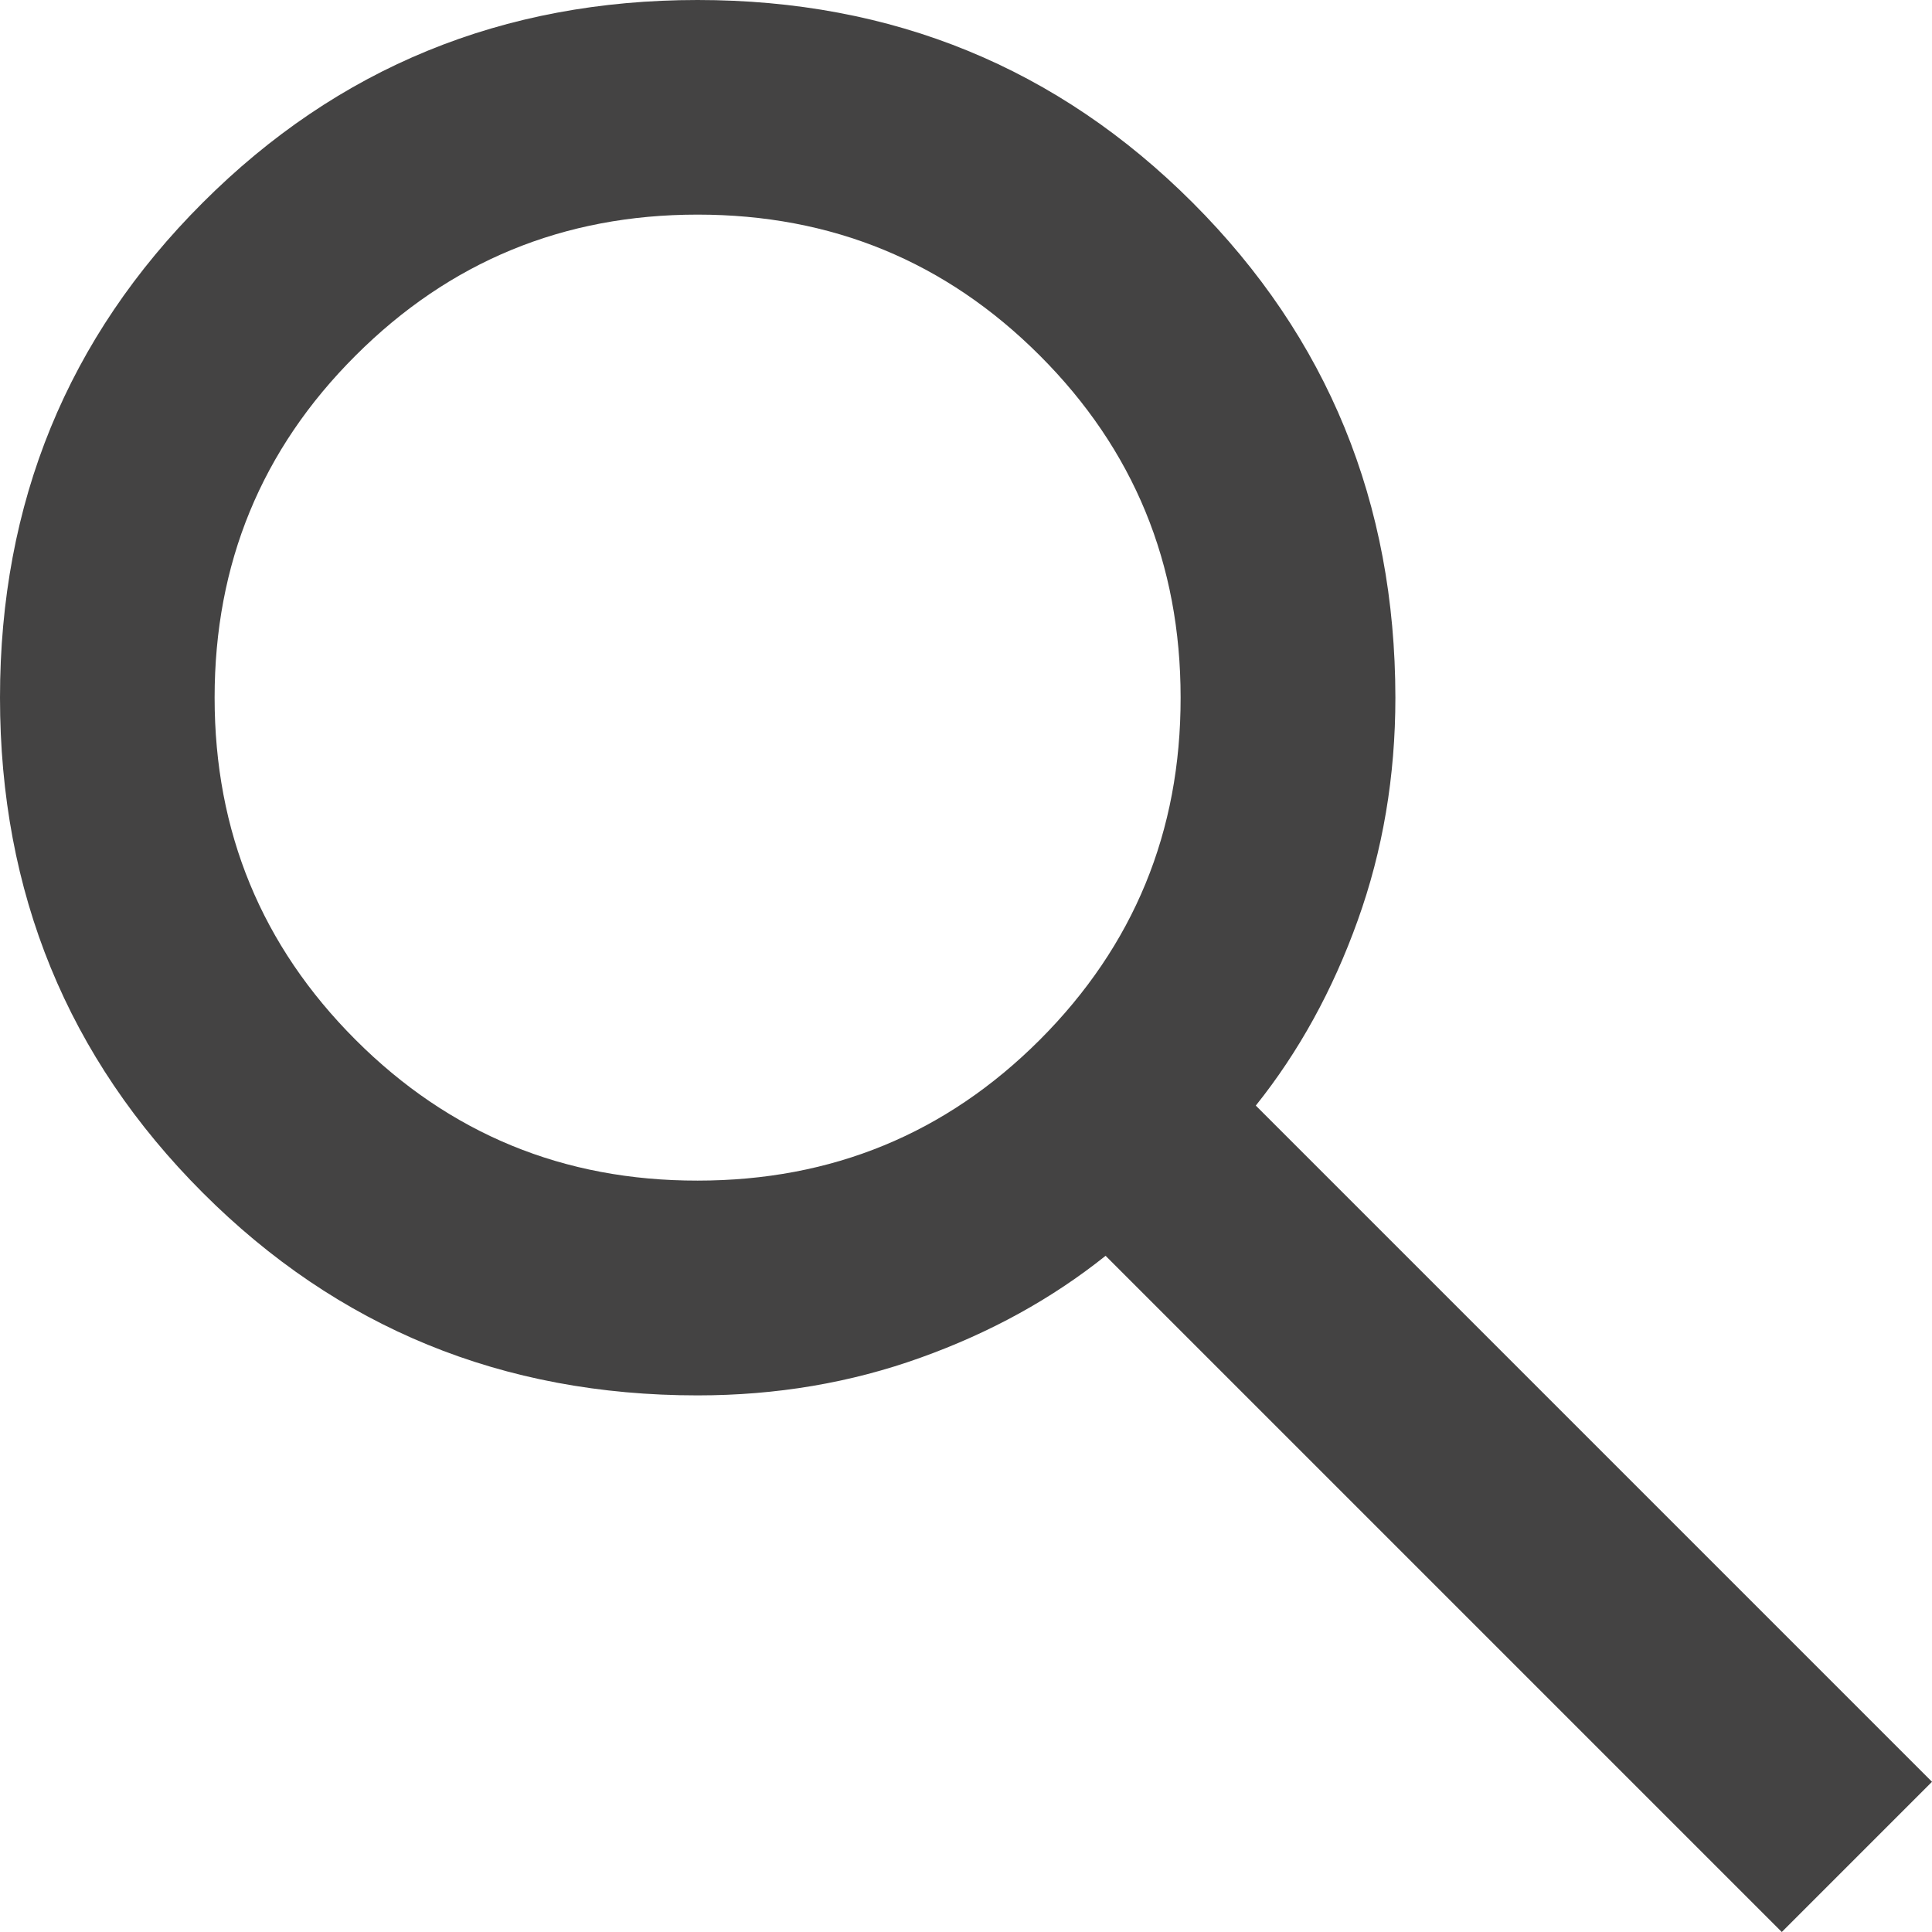
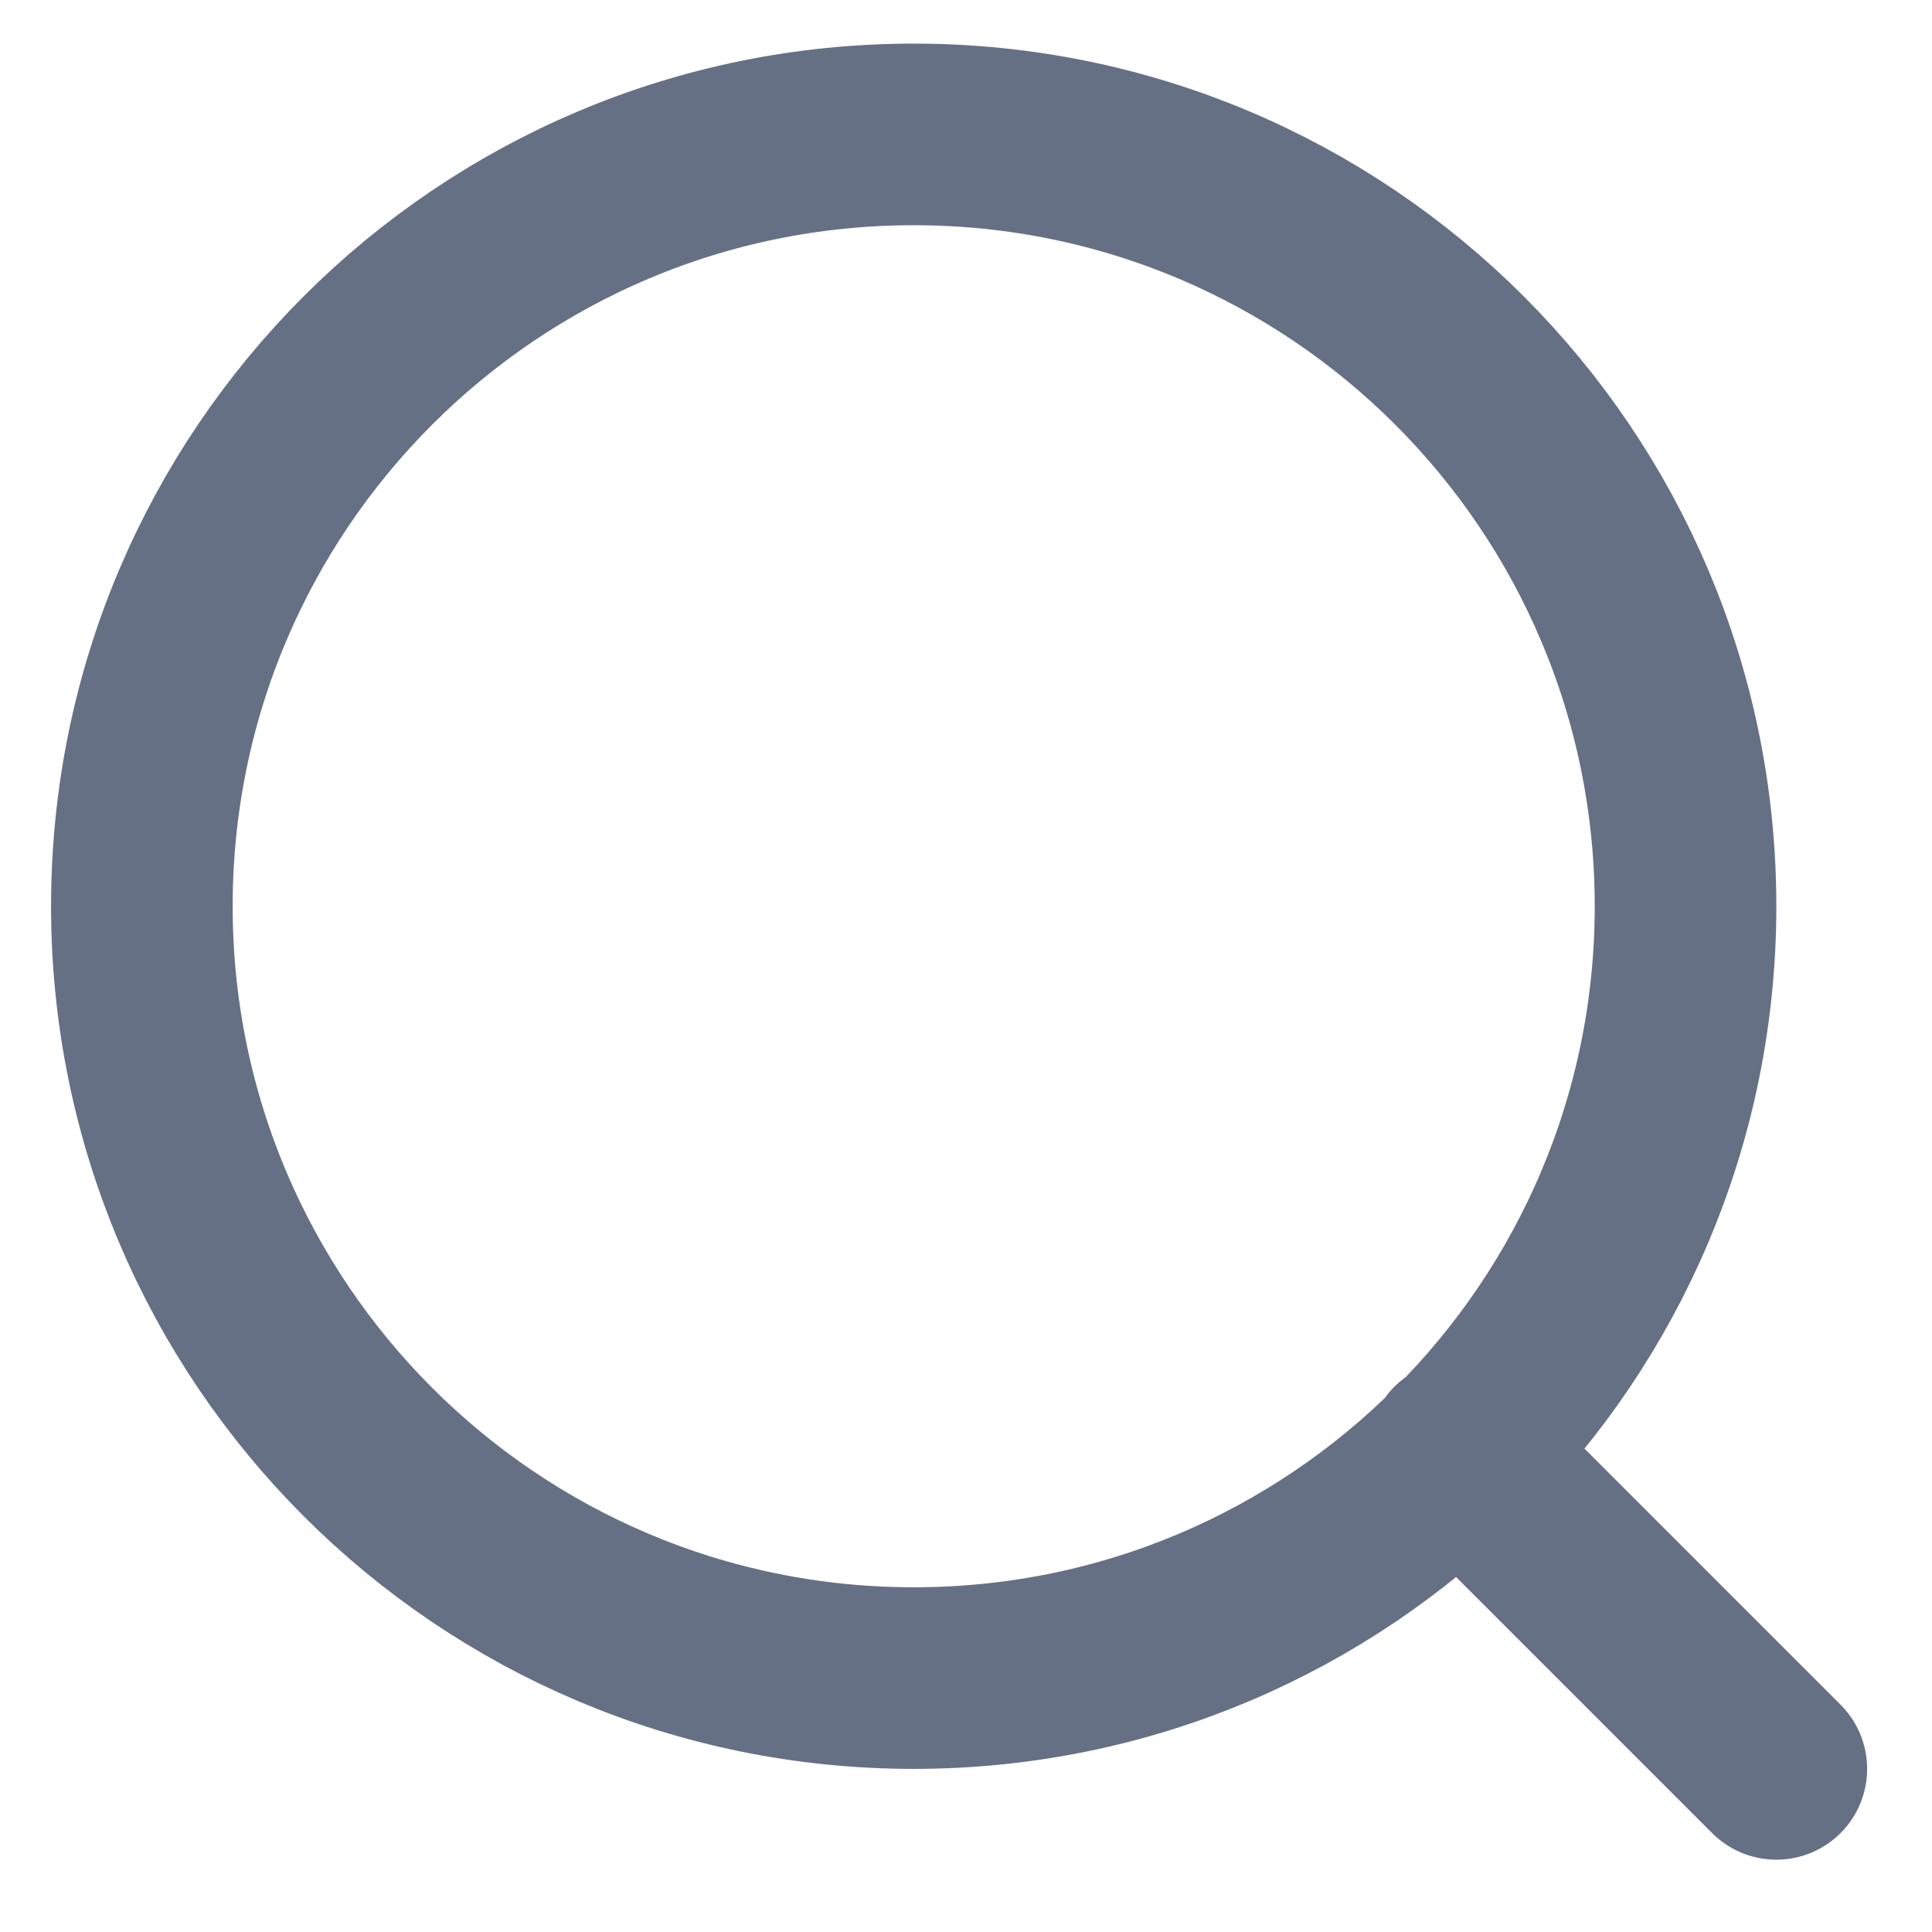
- <svg xmlns="http://www.w3.org/2000/svg" width="12" height="12" viewBox="0 0 12 12" fill="none">
-   <path d="M11.067 12L6.867 7.8C6.533 8.067 6.15 8.278 5.717 8.433C5.283 8.589 4.822 8.667 4.333 8.667C3.122 8.667 2.097 8.247 1.259 7.408C0.42 6.569 0 5.544 0 4.333C0 3.122 0.42 2.097 1.259 1.259C2.098 0.42 3.123 0 4.333 0C5.544 0 6.569 0.42 7.408 1.259C8.247 2.098 8.666 3.123 8.667 4.333C8.667 4.822 8.589 5.283 8.433 5.717C8.278 6.15 8.067 6.533 7.8 6.867L12 11.067L11.067 12ZM4.333 7.333C5.167 7.333 5.875 7.042 6.459 6.458C7.042 5.874 7.334 5.166 7.333 4.333C7.333 3.5 7.042 2.792 6.458 2.208C5.874 1.624 5.166 1.333 4.333 1.333C3.5 1.333 2.792 1.625 2.208 2.209C1.624 2.792 1.333 3.5 1.333 4.333C1.333 5.167 1.625 5.875 2.209 6.459C2.792 7.042 3.5 7.334 4.333 7.333Z" fill="#444343" />
+ <svg xmlns="http://www.w3.org/2000/svg" width="21" height="21" viewBox="0 0 21 21" fill="none">
+   <path d="M19.308 19.227L15.853 15.772M18.321 9.85C18.321 14.484 14.565 18.24 9.931 18.24C5.298 18.24 1.542 14.484 1.542 9.85C1.542 5.217 5.298 1.461 9.931 1.461C14.565 1.461 18.321 5.217 18.321 9.85Z" stroke="#667085" stroke-width="1.974" stroke-linecap="round" stroke-linejoin="round" />
</svg>
